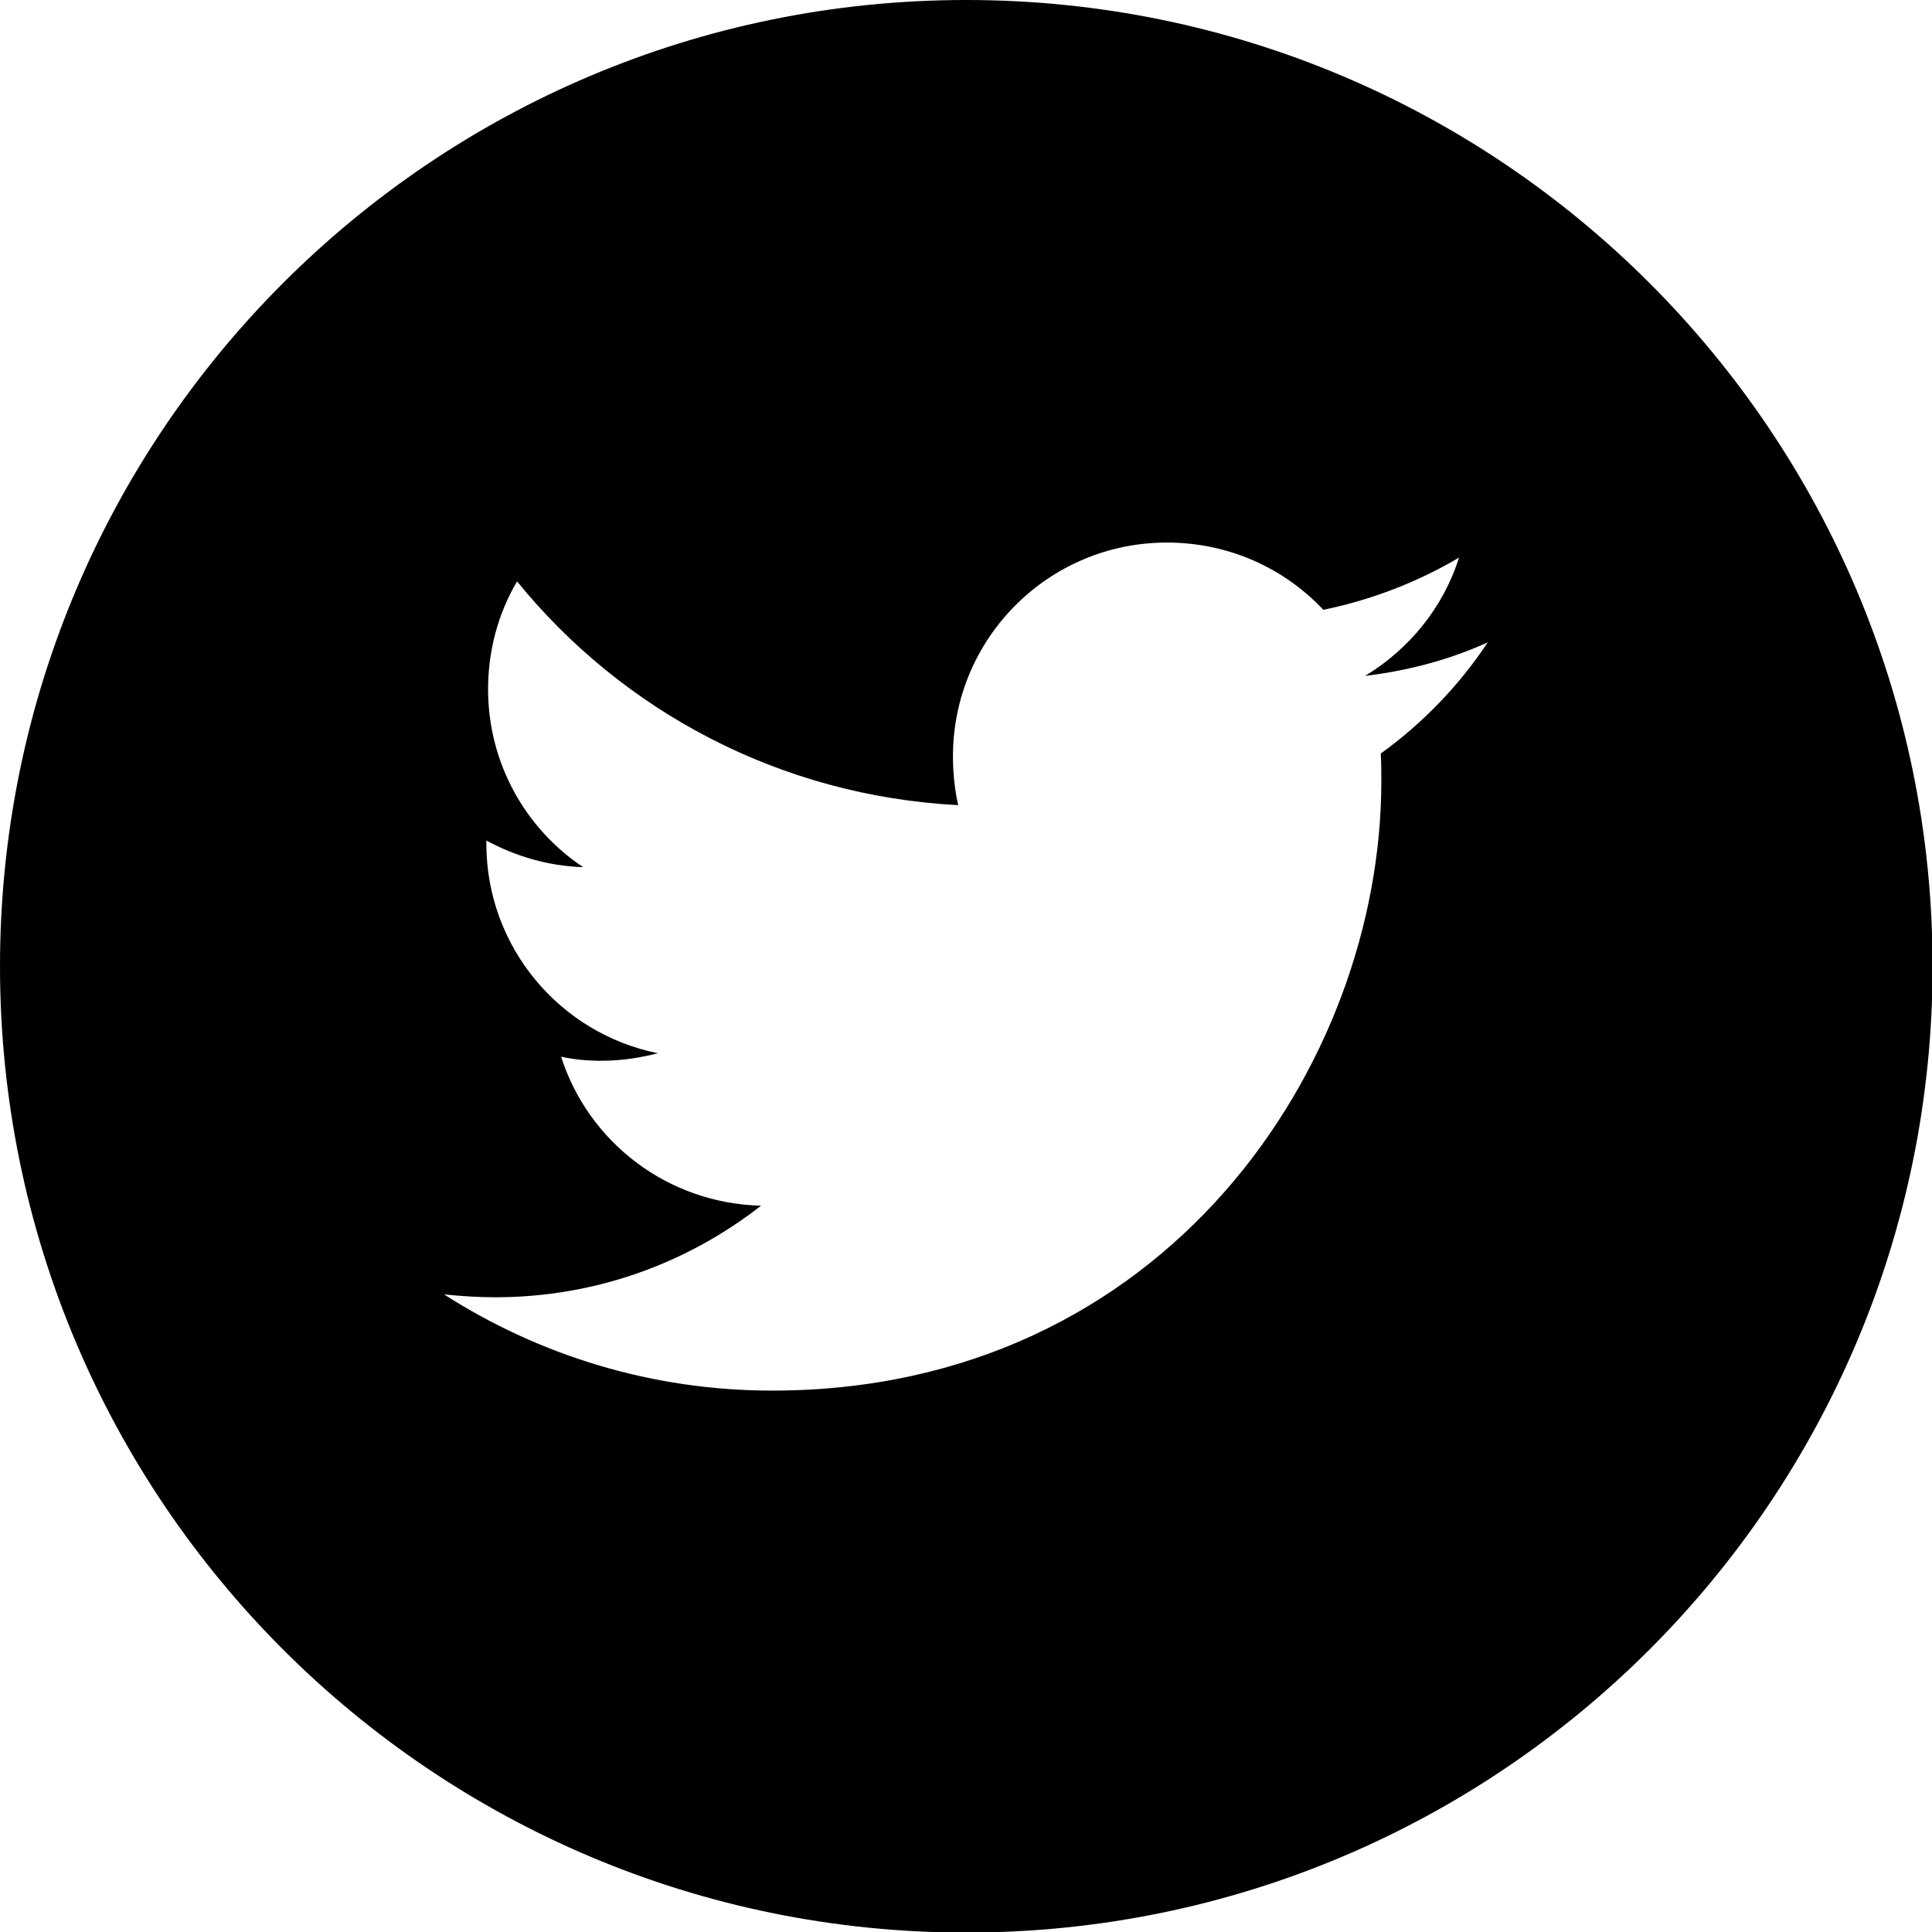
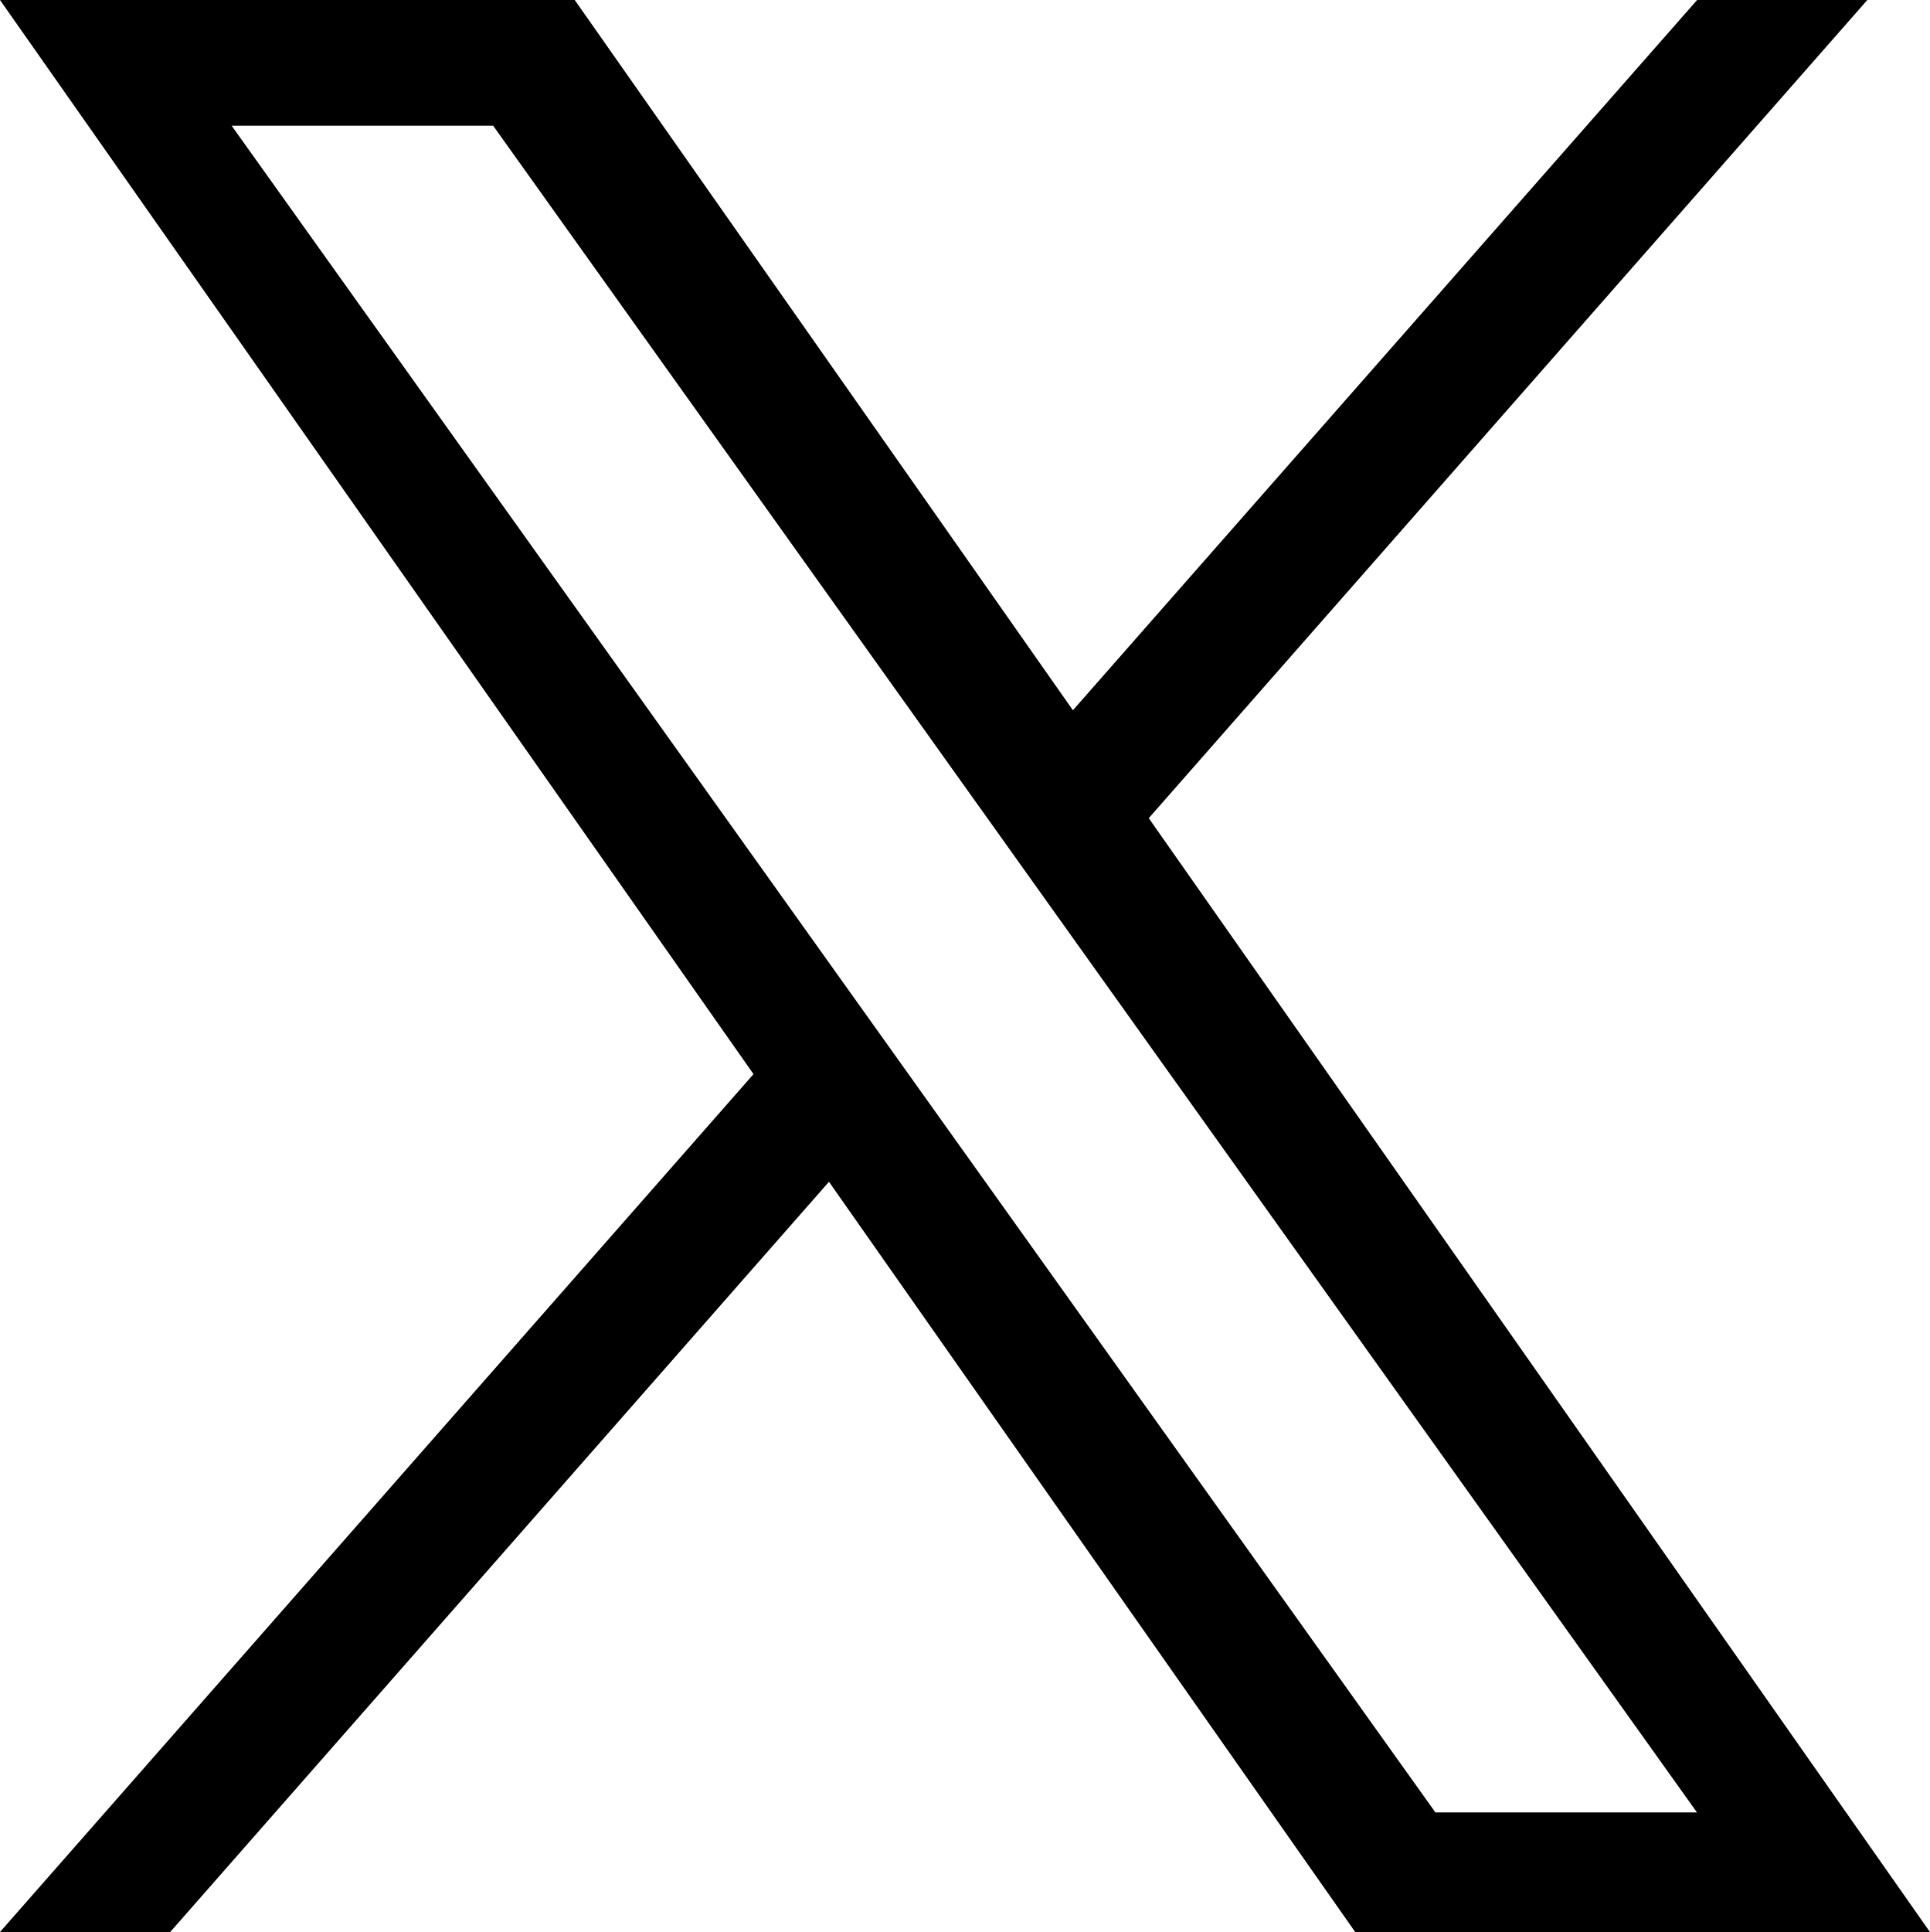
- <svg xmlns="http://www.w3.org/2000/svg" viewBox="0 0 3333 3333" shape-rendering="geometricPrecision" text-rendering="geometricPrecision" image-rendering="optimizeQuality" fill-rule="evenodd" clip-rule="evenodd">
-   <path d="M1667 0c920 0 1667 746 1667 1667 0 920-746 1667-1667 1667C747 3334 0 2588 0 1667 0 747 746 0 1667 0zm900 1108c-66 30-137 49-212 58 76-46 135-118 162-204-71 42-151 73-234 90-68-72-163-116-270-116-204 0-369 165-369 369 0 29 3 57 9 84-307-16-579-162-761-386-33 56-50 120-50 186 0 128 65 241 164 307-61-2-117-19-167-46v5c0 179 127 328 296 362-31 8-64 13-97 13-24 0-47-2-70-7 47 147 183 253 345 257-127 99-285 158-459 158-30 0-59-2-88-5 164 105 358 166 566 166 679 0 1051-563 1051-1051 0-16 0-32-1-48 72-52 135-117 184-191z" />
+ <svg xmlns="http://www.w3.org/2000/svg" width="300" height="300.251" version="1.1">
+   <path d="M178.57 127.15 290.27 0h-26.46l-97.03 110.38L89.34 0H0l117.13 166.93L0 300.25h26.46l102.4-116.59 81.8 116.59h89.34M36.01 19.54H76.66l187.13 262.13h-40.66" />
</svg>
